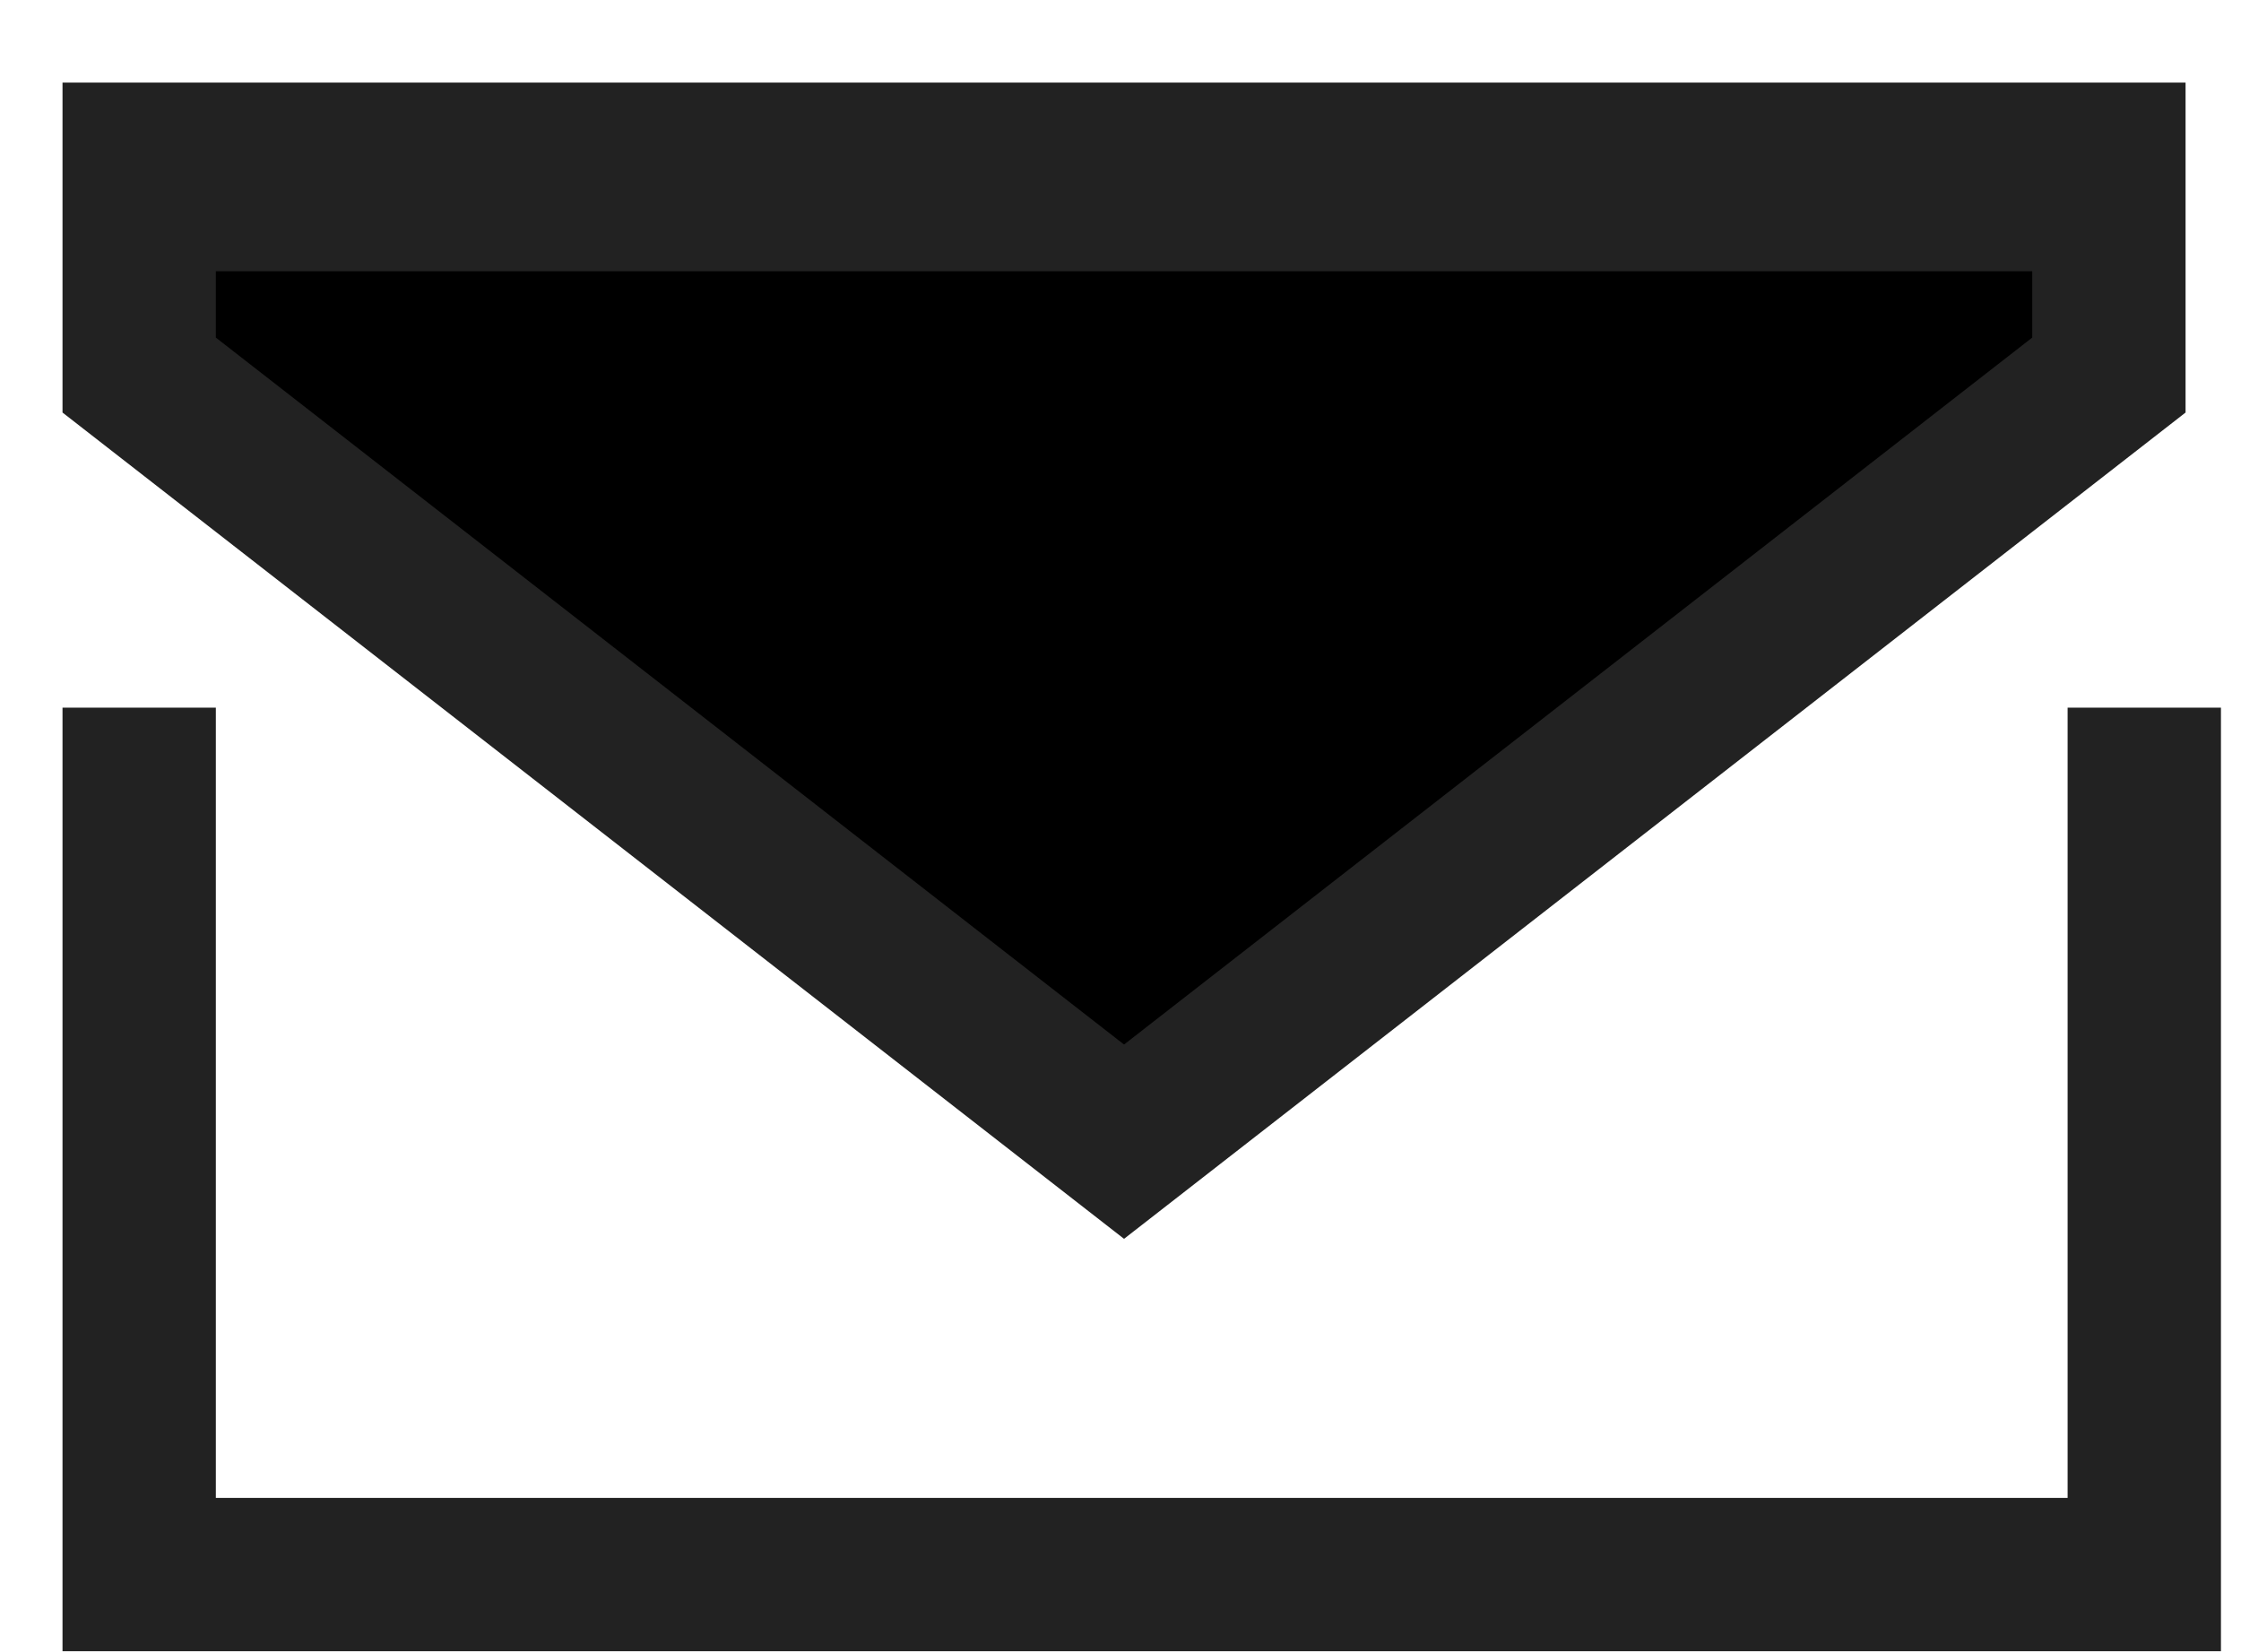
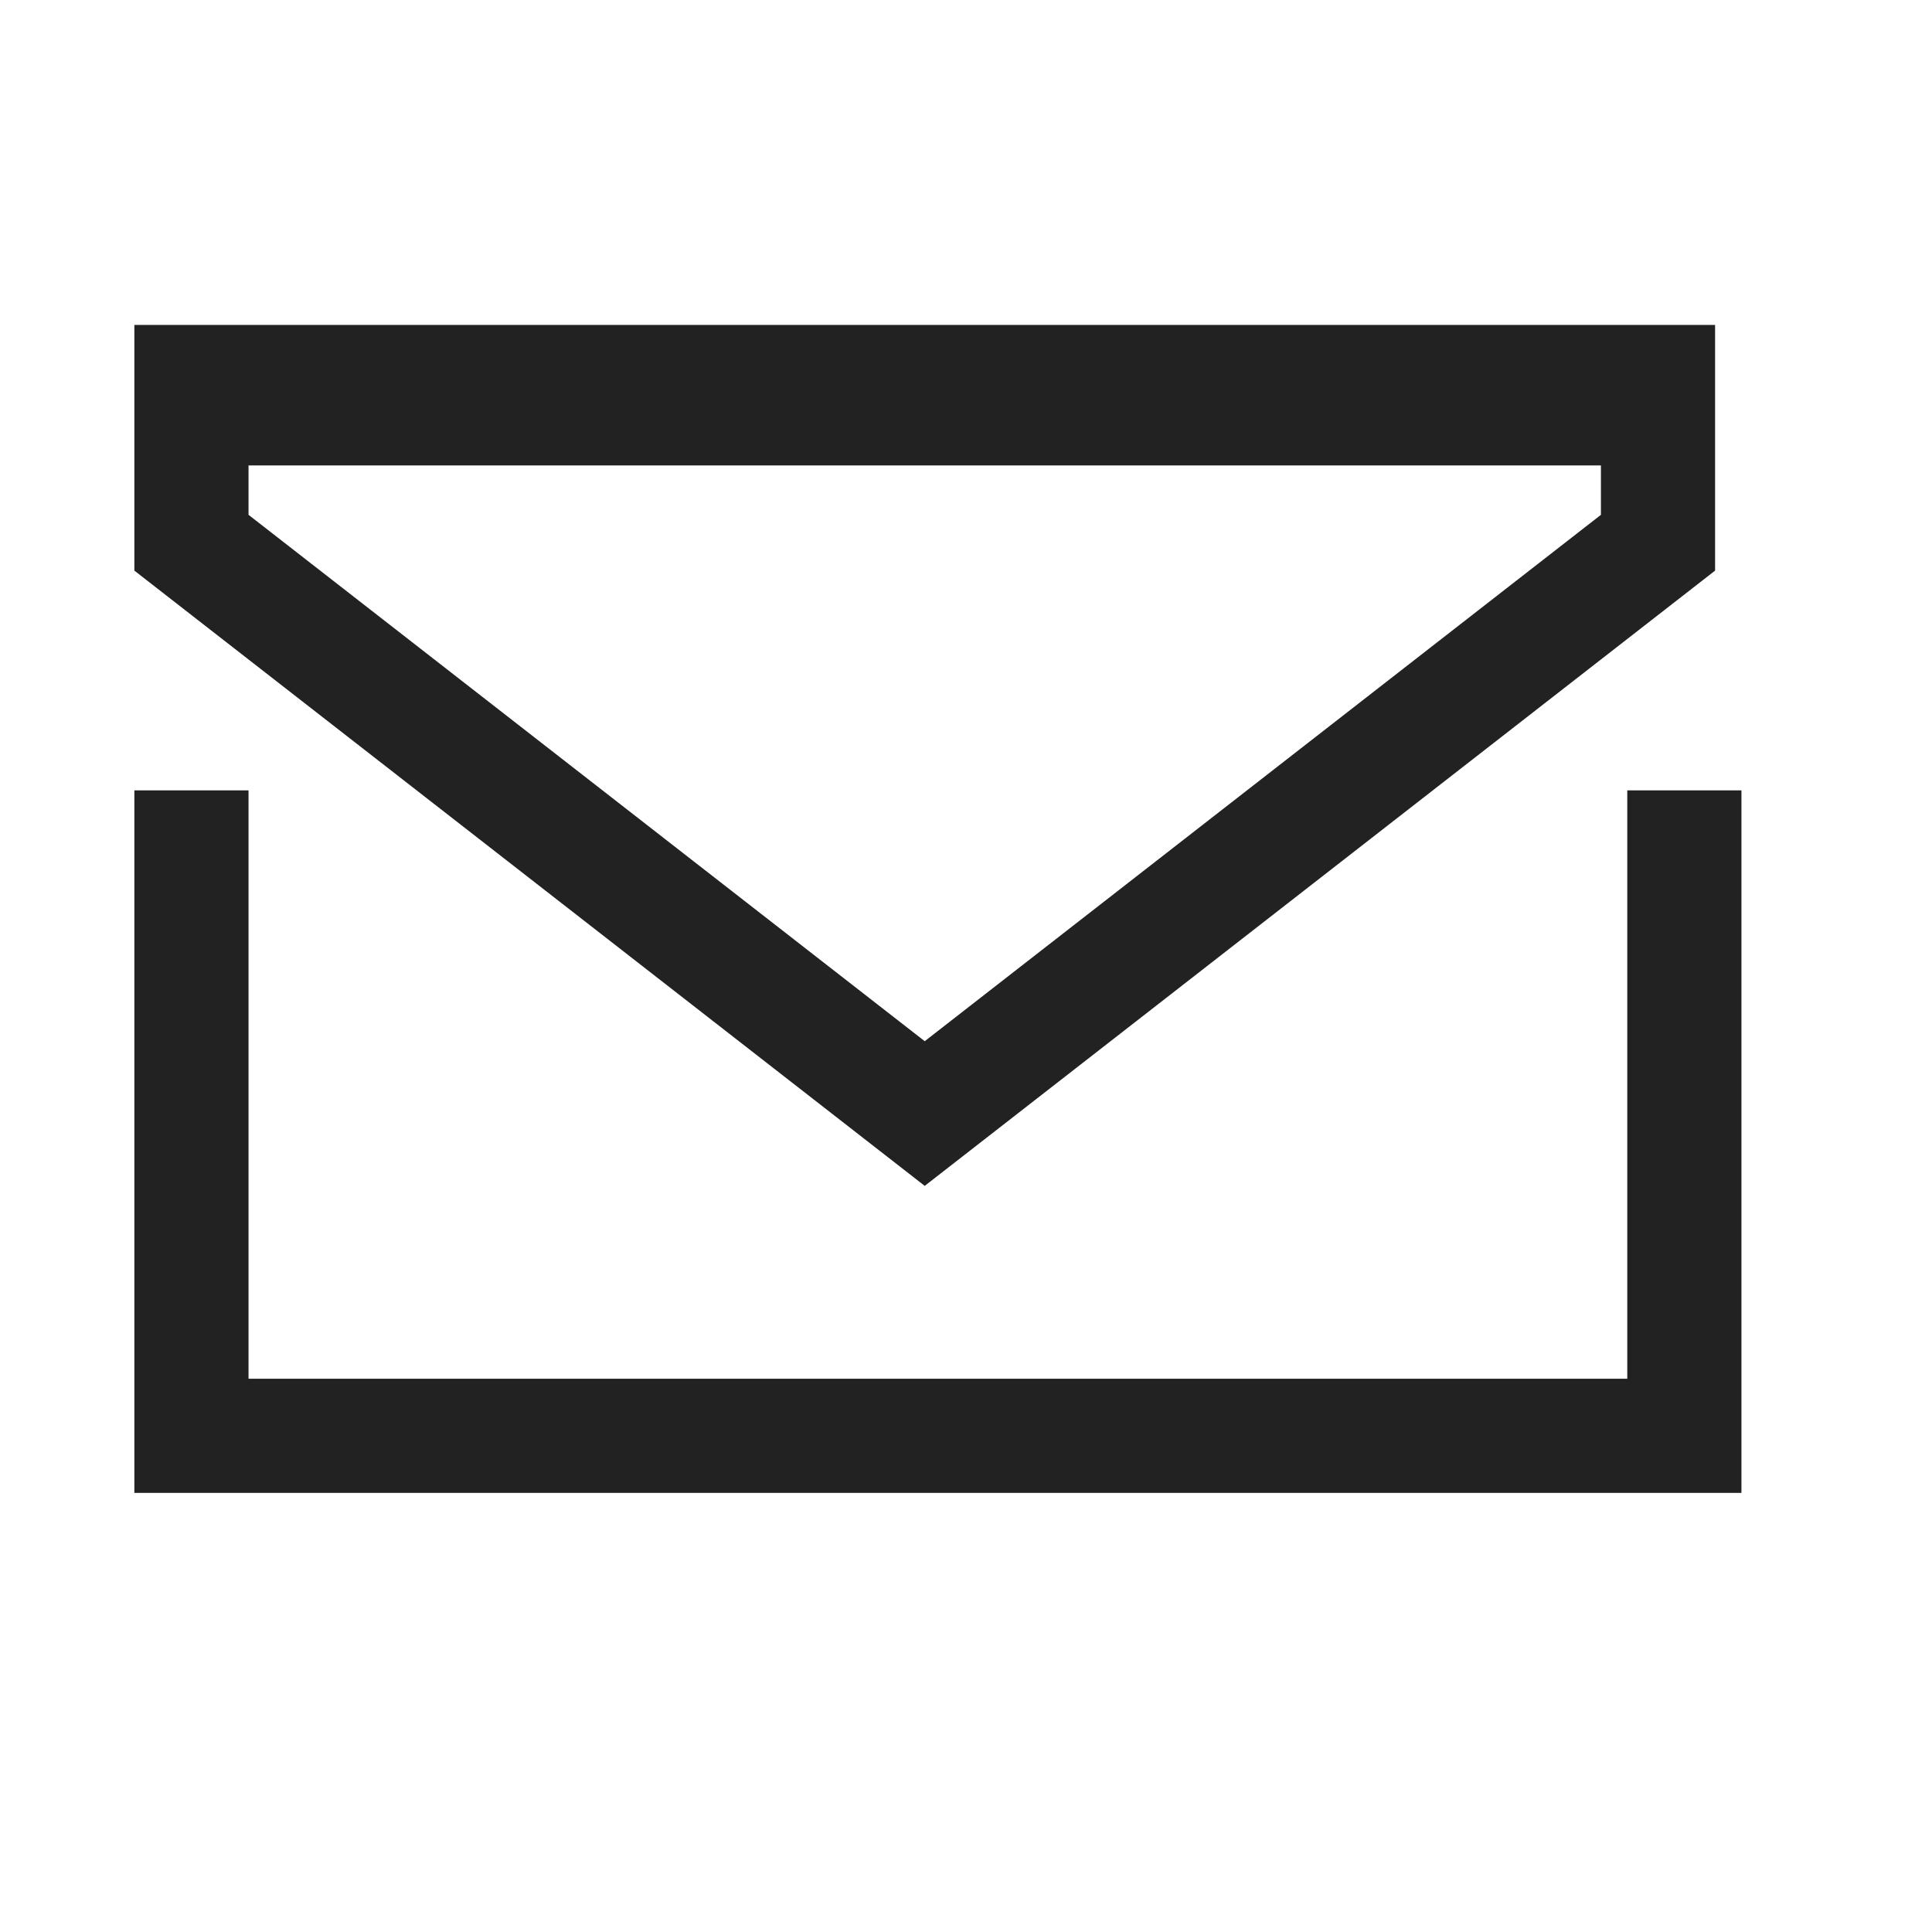
- <svg xmlns="http://www.w3.org/2000/svg" viewBox="0 0 19 14">
-   <path stroke="#222" stroke-width="1.3" d="M1.18 6v8M18.18 6v8M.53 13.35h18M.53 1.35h18M17.88 3.18l-8.35 6.5-8.35-6.5V1.65h16.7v1.53z" />
+ <svg xmlns="http://www.w3.org/2000/svg" viewBox="0 0 22 22">
+   <path stroke="#222" stroke-width="1.3" d="M2.18 9v8M19.18 9v8M1.53 16.35h18M1.53 4.35h18M18.88 6.18l-8.35 6.5-8.35-6.5V4.65h16.7v1.53z" fill="none" />
</svg>
